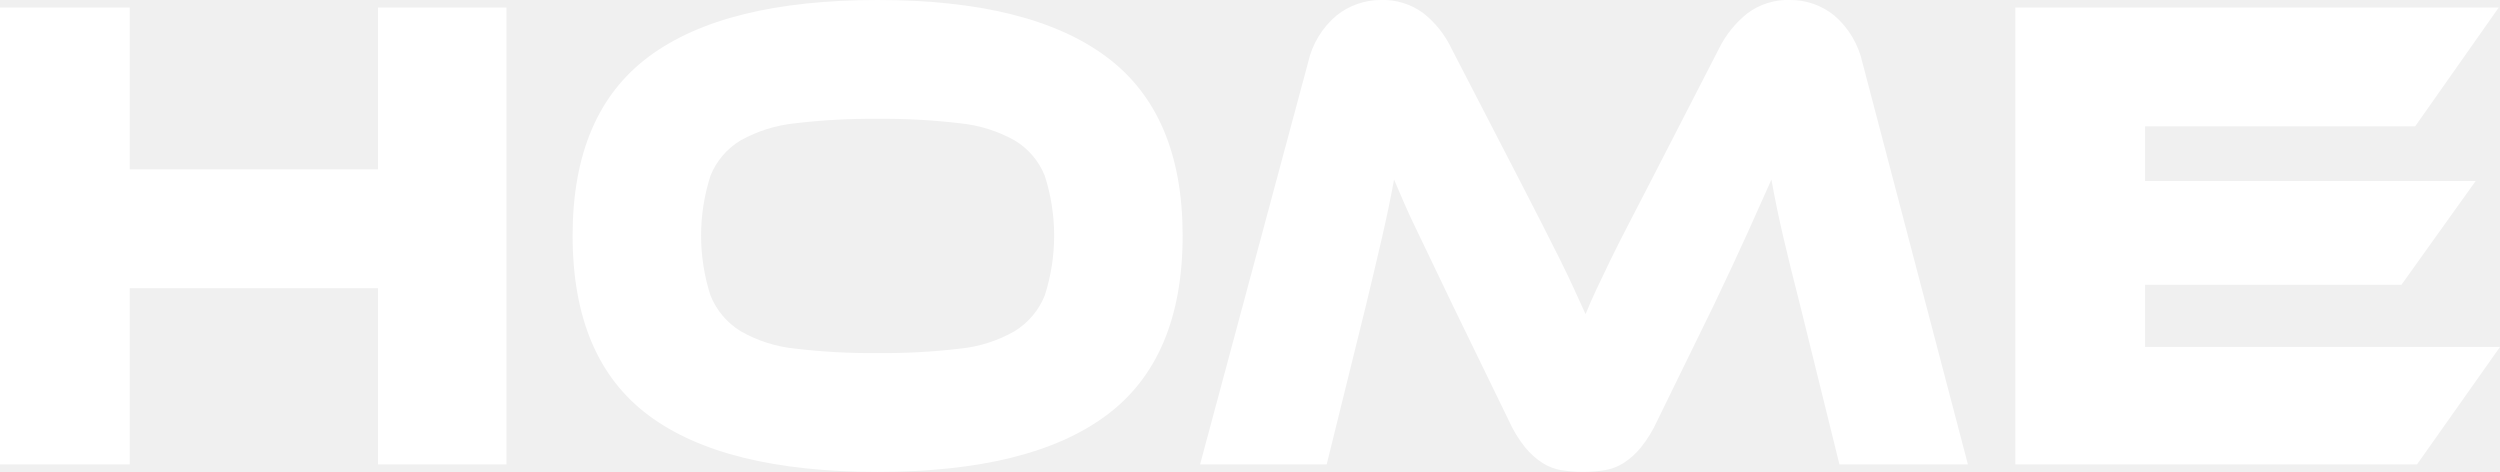
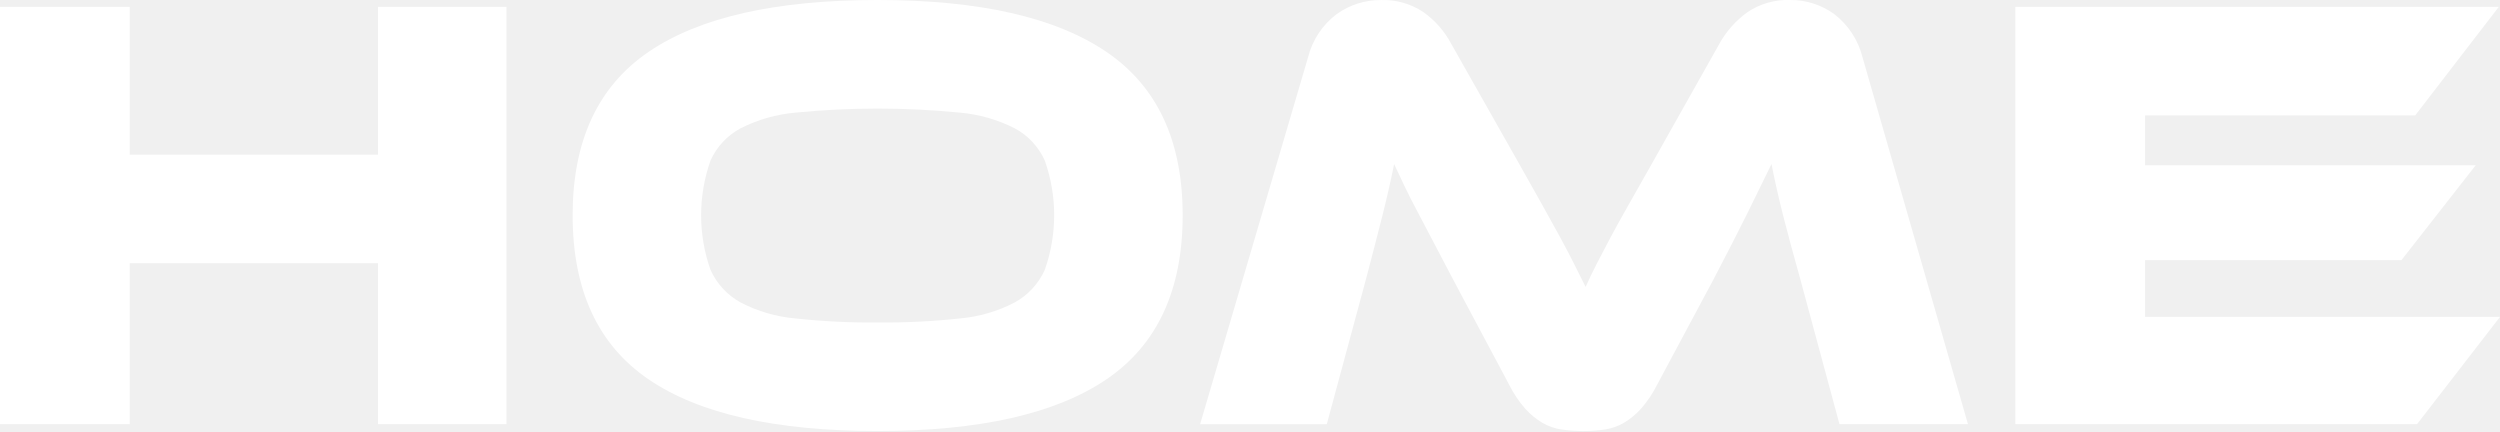
- <svg xmlns="http://www.w3.org/2000/svg" id="Capa_1" data-name="Capa 1" viewBox="0 0 193.535 36.532">
+ <svg xmlns="http://www.w3.org/2000/svg" id="Capa_1" data-name="Capa 1" viewBox="0 0 262.316 45.225">
  <defs>
    <style>.cls-1{fill:#fff;}</style>
  </defs>
-   <path class="cls-1" d="M72.289,129.001H62.341v-13.64H43.123v13.64H33.079V93.632H43.123v12.53H62.341v-12.53h9.947Z" transform="translate(-33.0791 -93.0508)" />
-   <path class="cls-1" d="M101.02,93.051q11.781,0,17.697,4.388,5.914,4.389,5.915,13.851,0,9.516-5.891,13.904T101.02,129.583q-11.878,0-17.746-4.389t-5.867-13.904q0-9.463,5.891-13.851T101.02,93.051Zm0,27.333a49.814,49.814,0,0,0,6.374-.344,10.612,10.612,0,0,0,4.225-1.348,5.746,5.746,0,0,0,2.342-2.776,15.135,15.135,0,0,0,0-9.251,5.616,5.616,0,0,0-2.342-2.75,10.933,10.933,0,0,0-4.225-1.321,49.888,49.888,0,0,0-6.374-.344,49.882,49.882,0,0,0-6.374.344A10.927,10.927,0,0,0,90.42,103.915a5.611,5.611,0,0,0-2.342,2.75,15.127,15.127,0,0,0,0,9.251,5.741,5.741,0,0,0,2.342,2.776,10.606,10.606,0,0,0,4.225,1.348A49.808,49.808,0,0,0,101.02,120.384Z" transform="translate(-33.0791 -93.0508)" />
-   <path class="cls-1" d="M150.61,106.796q1.062,2.062,1.859,3.622t1.4,2.775q.604,1.217,1.062,2.221t.893,1.956q.387-.951.846-1.93t1.062-2.22q.602-1.242,1.4-2.776.795-1.533,1.858-3.595l5.167-10.045a8.008,8.008,0,0,1,2.197-2.723,5.228,5.228,0,0,1,3.308-1.031,5.389,5.389,0,0,1,3.404,1.19,6.734,6.734,0,0,1,2.197,3.674l8.16,31.086h-9.947l-3.042-12.318q-.773-3.013-1.304-5.287t-.918-4.441q-.82,1.852-1.835,4.097-1.014,2.248-2.655,5.684l-4.346,8.882a9.615,9.615,0,0,1-1.28,2.088,5.874,5.874,0,0,1-1.327,1.189,3.986,3.986,0,0,1-1.449.555,10.819,10.819,0,0,1-3.38,0,3.968,3.968,0,0,1-1.448-.555,5.86,5.86,0,0,1-1.328-1.189,9.581,9.581,0,0,1-1.279-2.088l-4.347-8.935q-.869-1.796-1.545-3.225t-1.231-2.564q-.555-1.137-.966-2.088t-.797-1.851q-.387,2.115-.917,4.415t-1.256,5.313l-3.042,12.318h-9.802l8.354-31.086a6.656,6.656,0,0,1,2.221-3.674,5.486,5.486,0,0,1,3.429-1.19,5.251,5.251,0,0,1,3.26,1.005,7.651,7.651,0,0,1,2.197,2.749Z" transform="translate(-33.0791 -93.0508)" />
-   <path class="cls-1" d="M226.614,119.908l-6.423,9.093H189.095V93.632h37.423l-6.471,9.199H199.139v4.23h25.592l-5.746,8.036H199.139v4.811Z" transform="translate(-33.0791 -93.0508)" />
+   <path class="cls-1" d="M126.856,213.718H113.373V196.833H87.324v16.885H73.711V169.933H87.324v15.512h26.049V169.933h13.483Z" transform="translate(-73.711 -169.213)" />
+   <path class="cls-1" d="M165.8,169.213q15.968,0,23.986,5.432t8.018,17.148q0,11.781-7.985,17.213T165.8,214.439q-16.1,0-24.053-5.433t-7.951-17.213q0-11.715,7.984-17.148T165.8,169.213Zm0,33.837a73.874,73.874,0,0,0,8.639-.425,15.37,15.37,0,0,0,5.727-1.669,7.33,7.33,0,0,0,3.174-3.436,17.2,17.2,0,0,0,0-11.453,7.166,7.166,0,0,0-3.174-3.4,15.82,15.82,0,0,0-5.727-1.636,88.025,88.025,0,0,0-17.279,0,15.808,15.808,0,0,0-5.726,1.636,7.154,7.154,0,0,0-3.175,3.4,17.2,17.2,0,0,0,0,11.453,7.317,7.317,0,0,0,3.175,3.436,15.358,15.358,0,0,0,5.726,1.669A73.9,73.9,0,0,0,165.8,203.05Z" transform="translate(-73.711 -169.213)" />
+   <path class="cls-1" d="M233.013,186.23q1.439,2.553,2.52,4.483t1.9,3.436q.817,1.507,1.441,2.749t1.21,2.421q.524-1.176,1.145-2.388t1.439-2.749q.82-1.537,1.9-3.436t2.52-4.45l7-12.436a10.143,10.143,0,0,1,2.977-3.37,7.559,7.559,0,0,1,4.484-1.277,7.747,7.747,0,0,1,4.614,1.473,8.255,8.255,0,0,1,2.979,4.548l11.06,38.484H266.72L262.6,198.469q-1.048-3.731-1.767-6.545t-1.244-5.5q-1.111,2.292-2.487,5.073t-3.6,7.036l-5.89,11a11.854,11.854,0,0,1-1.734,2.585,7.762,7.762,0,0,1-1.8,1.473,5.694,5.694,0,0,1-1.963.686,15.981,15.981,0,0,1-4.581,0,5.692,5.692,0,0,1-1.964-.686,7.694,7.694,0,0,1-1.8-1.473,11.678,11.678,0,0,1-1.735-2.585l-5.891-11.061q-1.177-2.225-2.095-3.993t-1.668-3.174q-.751-1.407-1.309-2.585c-.372-.785-.73-1.548-1.08-2.291q-.525,2.619-1.244,5.465t-1.7,6.578l-4.122,15.249H199.634l11.323-38.484a8.168,8.168,0,0,1,3.01-4.548,7.9,7.9,0,0,1,4.647-1.473,7.584,7.584,0,0,1,4.418,1.244,9.665,9.665,0,0,1,2.979,3.4Z" transform="translate(-73.711 -169.213)" />
+   <path class="cls-1" d="M336.028,202.461l-8.705,11.257H285.175V169.933H335.9l-8.77,11.388H298.788v5.236h34.687l-7.787,9.948h-26.9v5.956Z" transform="translate(-73.711 -169.213)" />
</svg>
